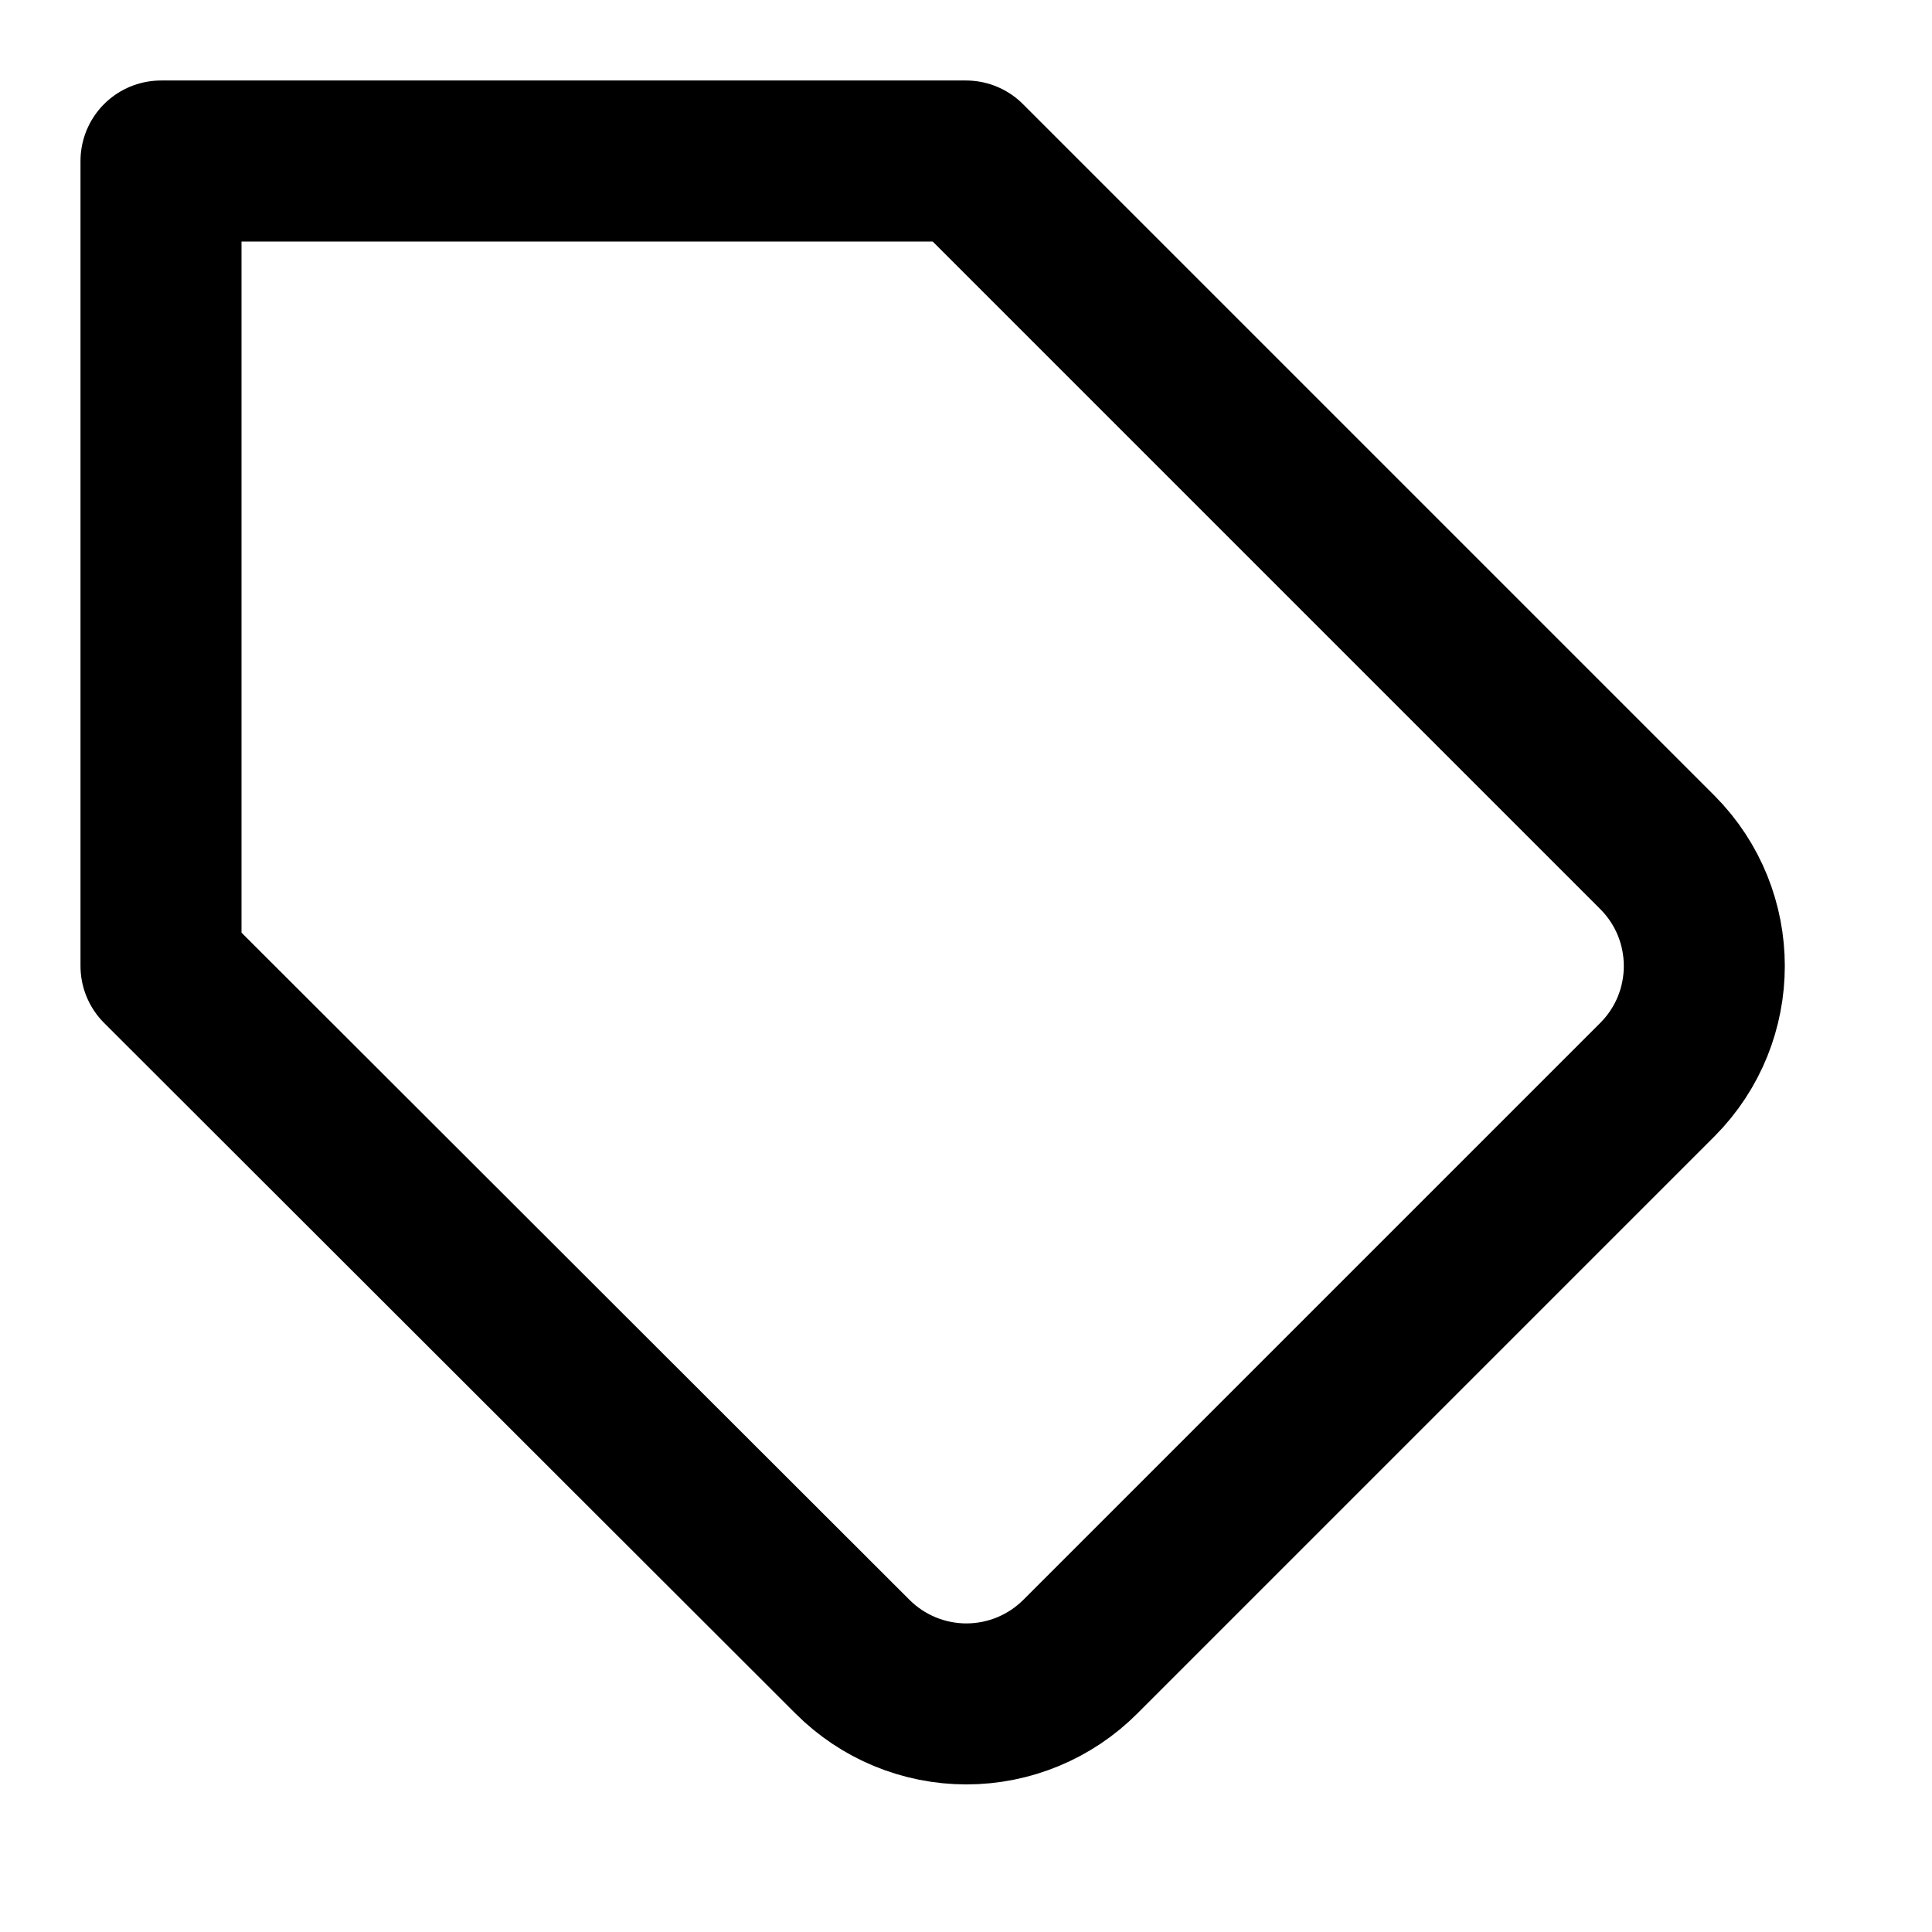
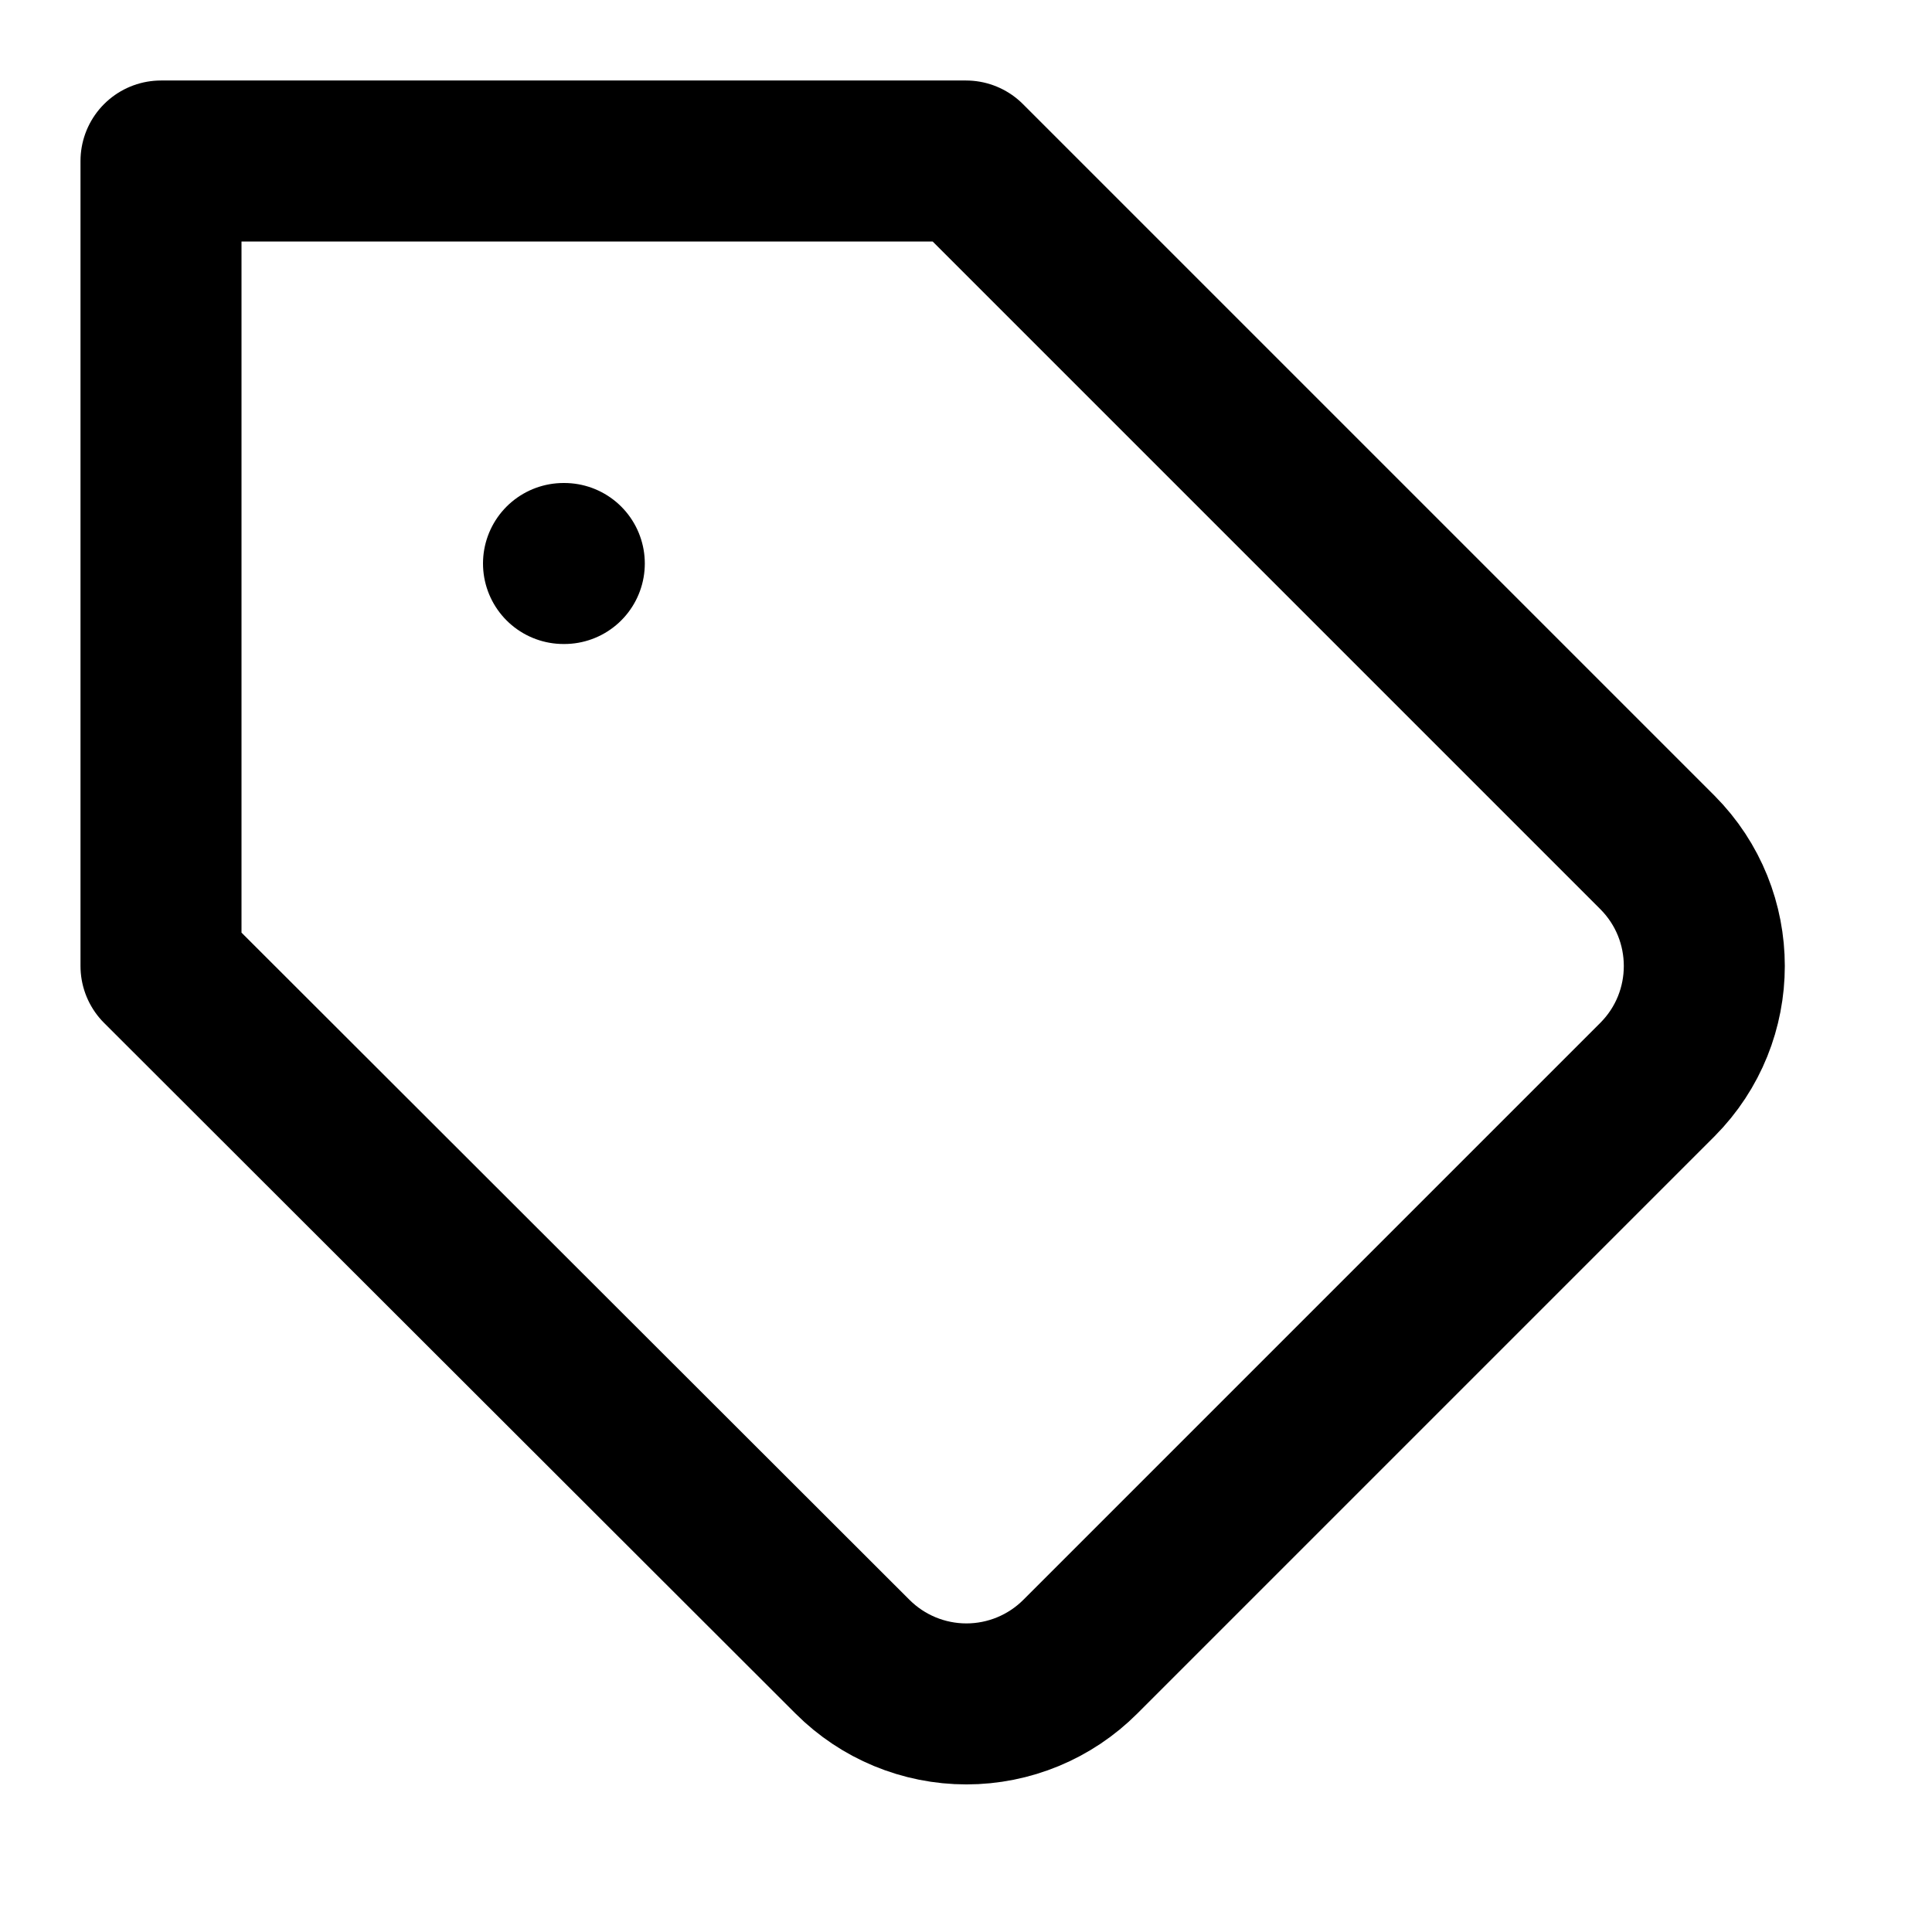
<svg viewBox="0 0 24 24" fill="none" stroke="currentColor" stroke-width="2" stroke-linecap="round" stroke-linejoin="round" aria-label="tag">
  <g id="tag-g">
    <rect width="24" height="24" fill="transparent" stroke="none" pointer-events="all" />
    <g pointer-events="none">
      <path d="M20.59 13.41l-7.17 7.17a2 2 0 0 1-2.83 0L2 12V2h10l8.59 8.59a2 2 0 0 1 0 2.82z">
        <animateTransform attributeName="transform" type="translate" values="0 0; 0 -1; 0 0" dur="0.4s" begin="tag-g.mouseover" calcMode="spline" keySplines="0.4 0 0.2 1; 0.4 0 0.2 1" />
      </path>
    </g>
    <g pointer-events="none">
-       <line x1="7" y1="7" x2="7.01" y2="7" pathLength="1" stroke-dasharray="1" stroke-dashoffset="1">
+       <line x1="7" y1="7" x2="7.01" y2="7" pathLength="1" stroke-dasharray="1" stroke-dashoffset="0">
        <animate attributeName="stroke-dashoffset" values="1; 0; 0" keyTimes="0; 0.6; 1" dur="0.6s" begin="tag-g.mouseover" calcMode="spline" keySplines="0.4 0 0.2 1; 0.4 0 0.2 1" fill="freeze" />
      </line>
    </g>
  </g>
</svg>
